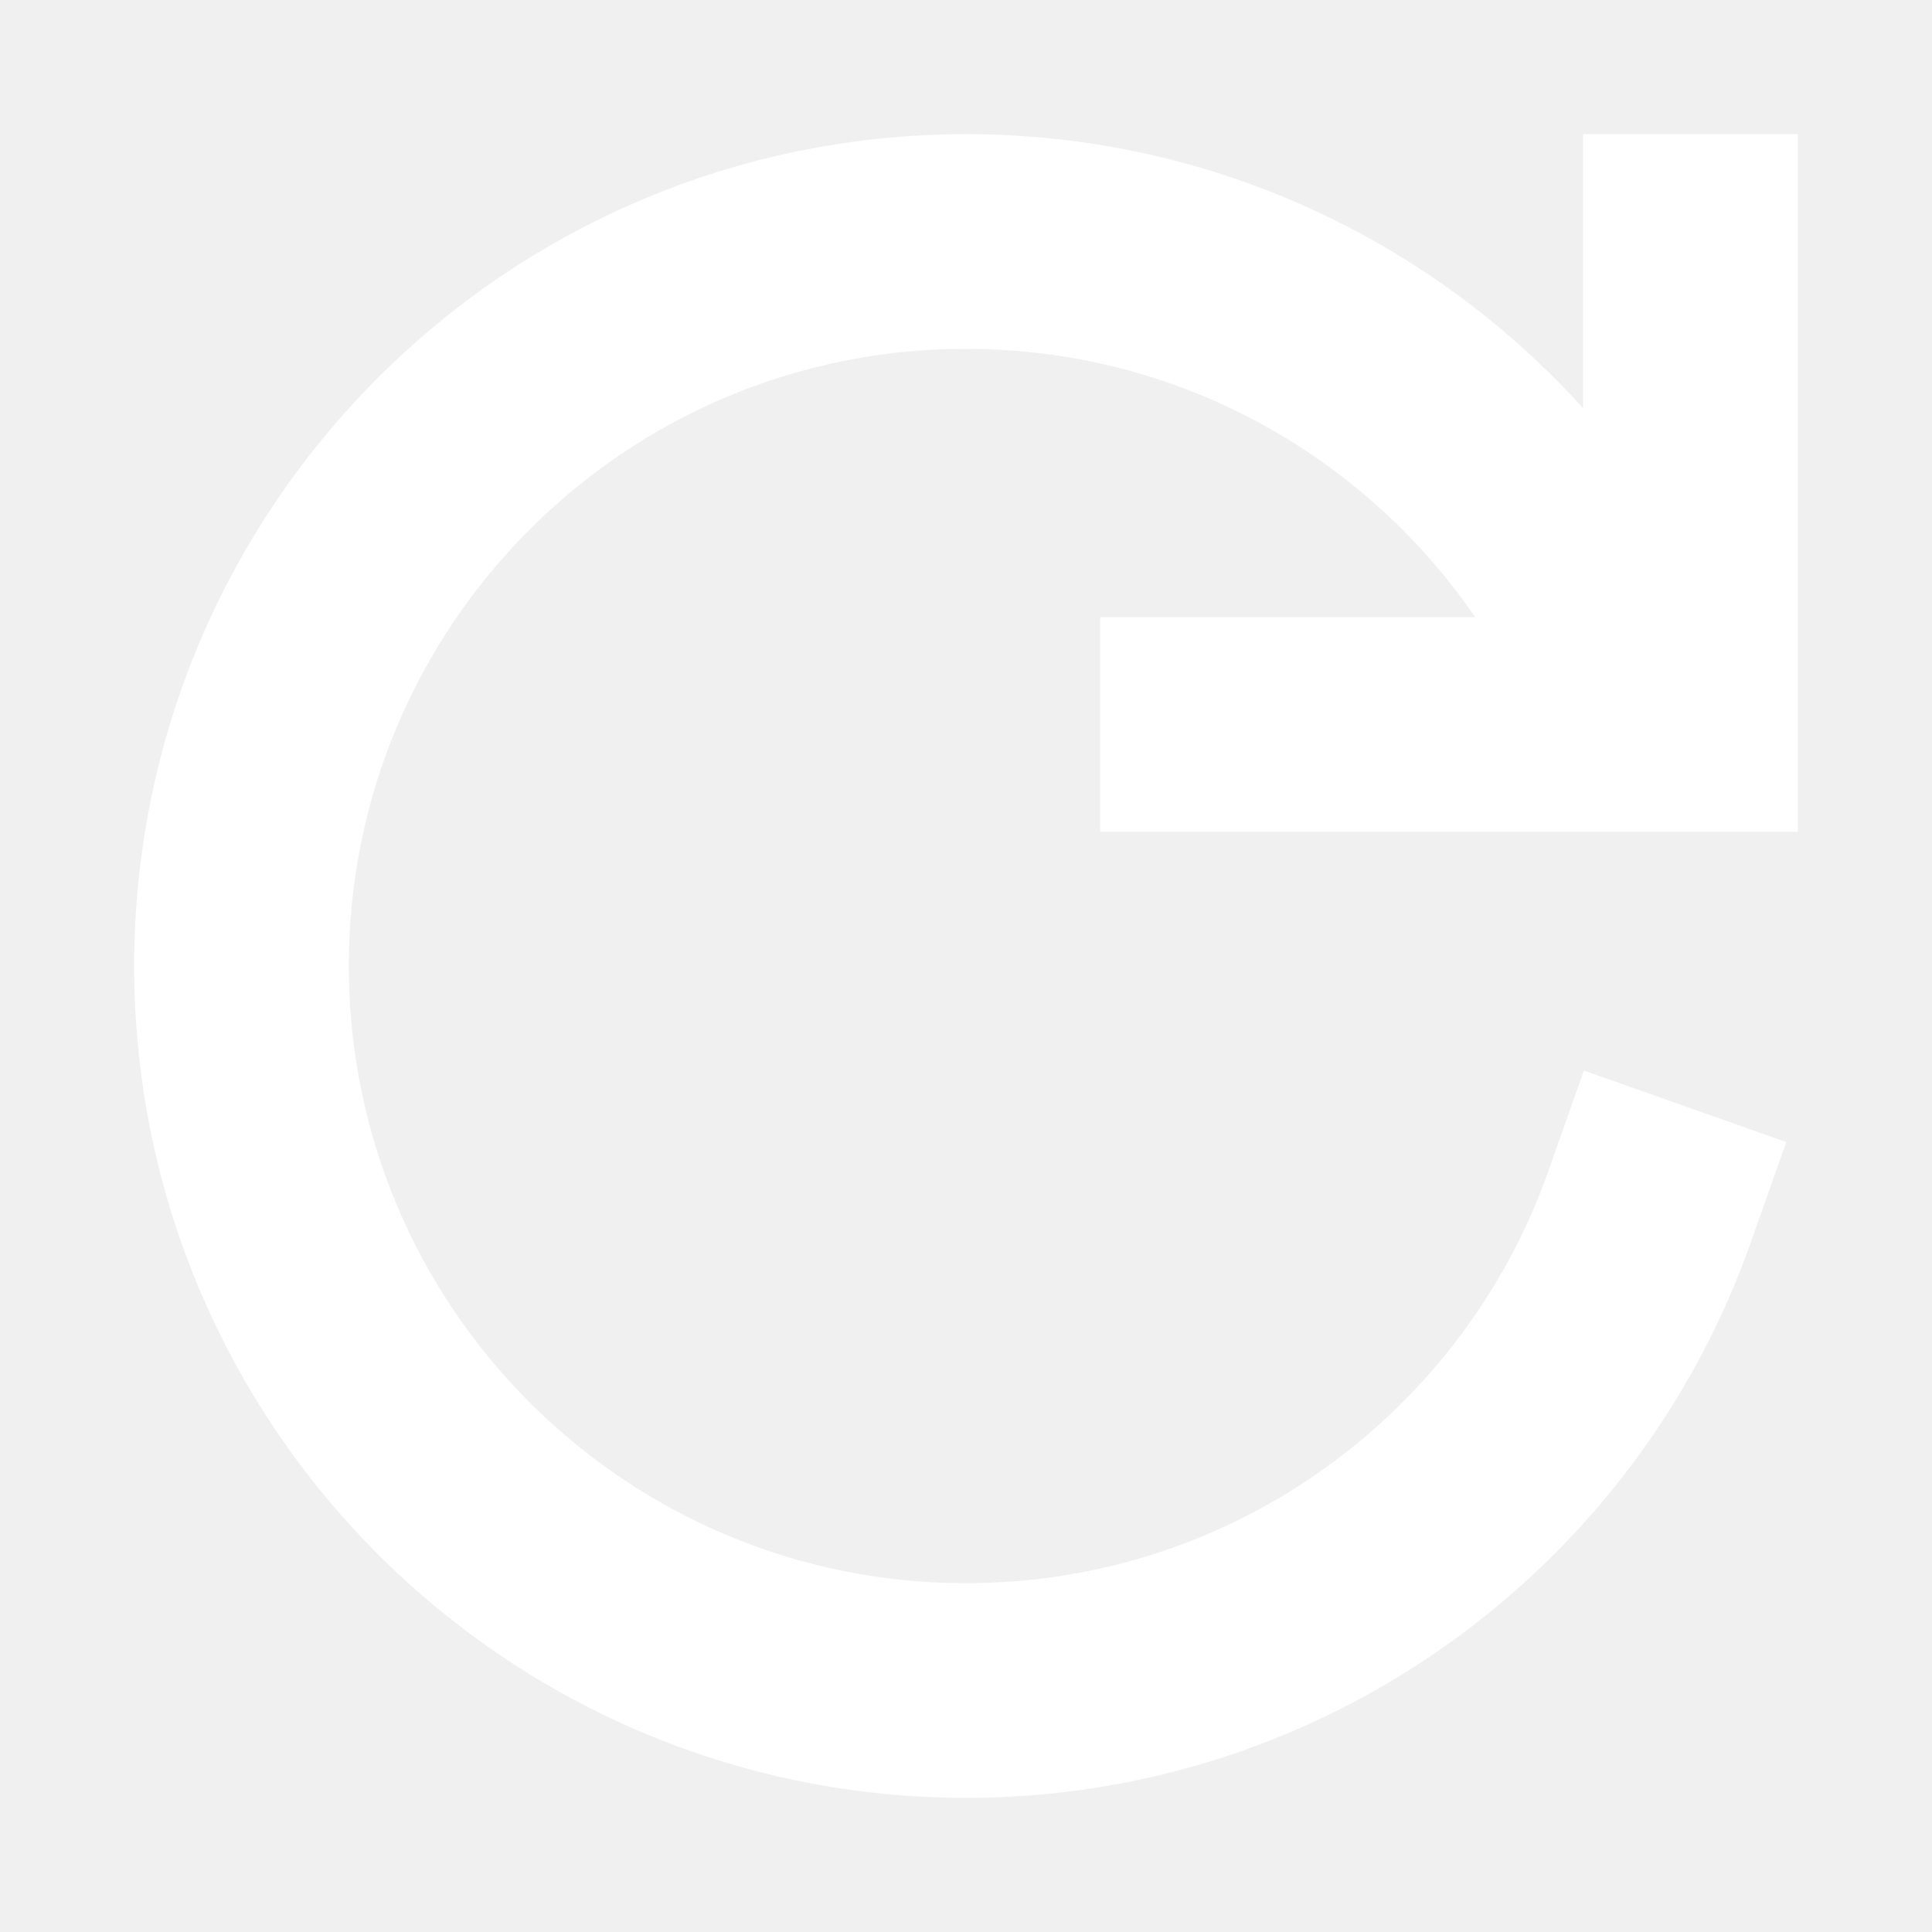
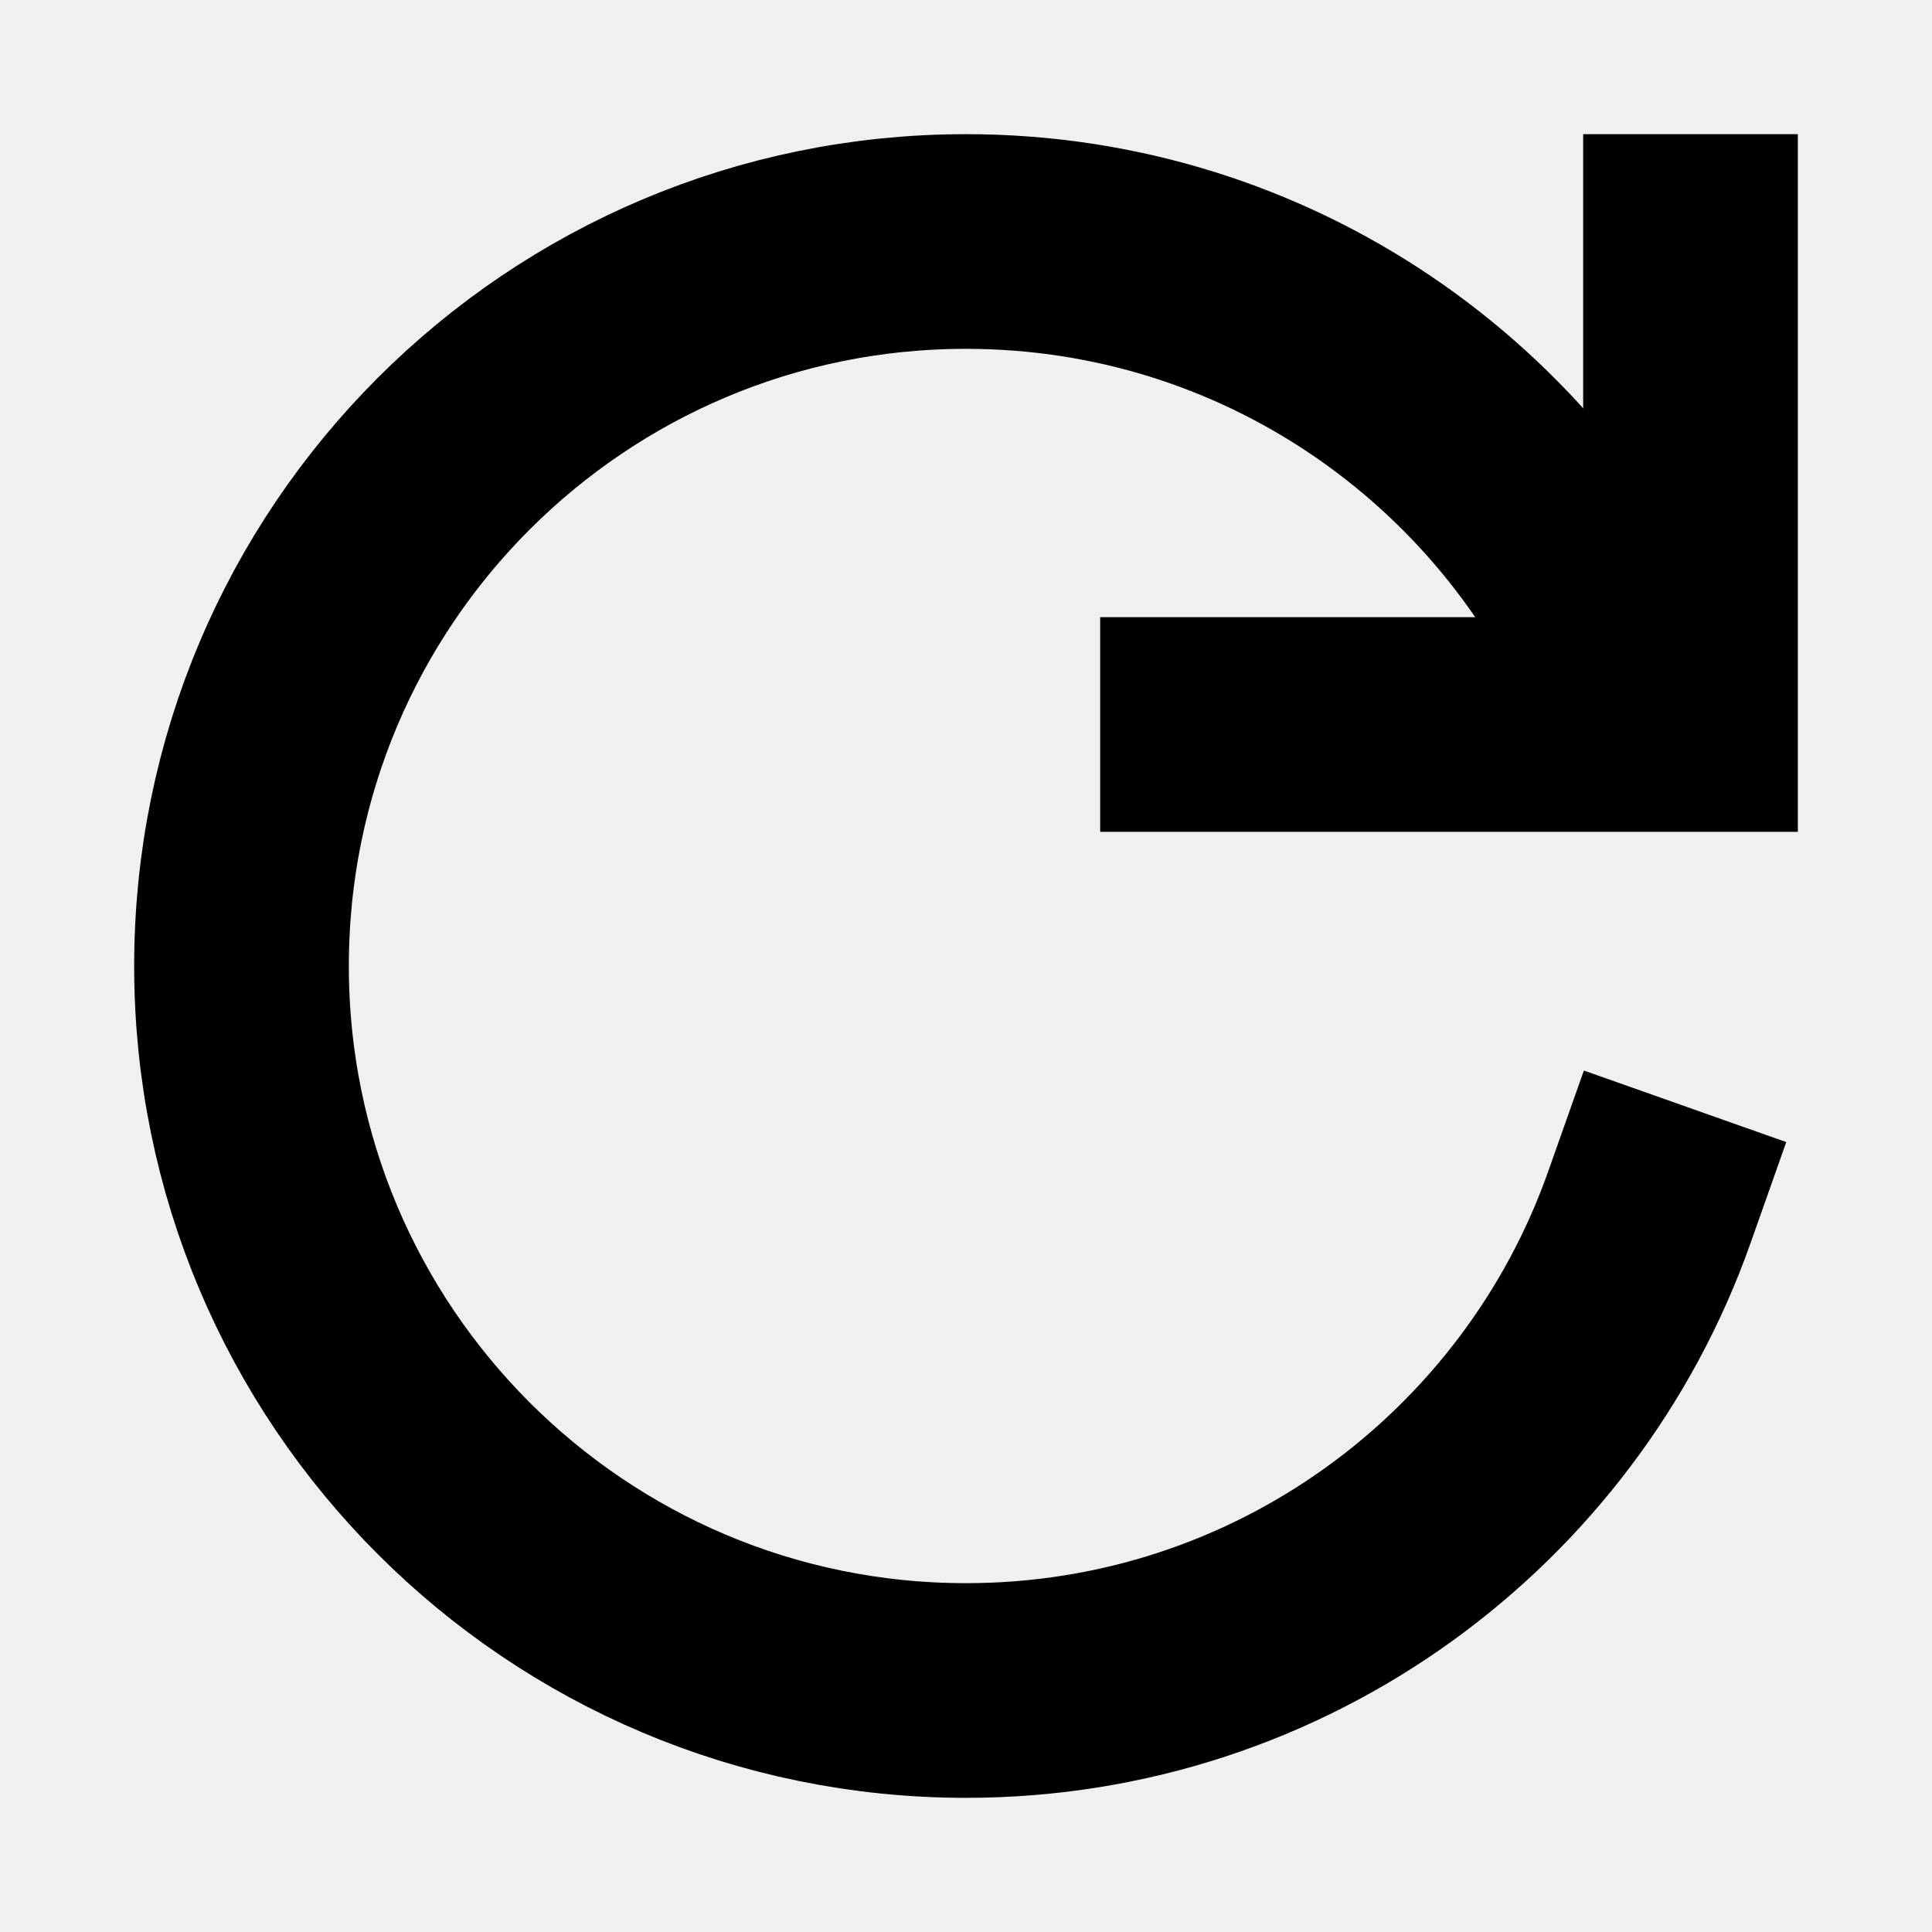
<svg xmlns="http://www.w3.org/2000/svg" width="18" height="18" viewBox="0 0 18 18" fill="none">
-   <path d="M15.366 11.25C14.439 13.872 11.939 15.75 9 15.75C5.272 15.75 2.25 12.728 2.25 9C2.25 5.272 5.272 2.25 9 2.25C11.797 2.25 14.196 3.951 15.221 6.375" stroke="white" stroke-width="2" stroke-linecap="square" stroke-linejoin="round" />
-   <path d="M11.25 6.75H13.5H15.75V4.5V2.25" stroke="white" stroke-width="2" stroke-linecap="square" />
+   <path d="M15.366 11.25C14.439 13.872 11.939 15.75 9 15.75C5.272 15.75 2.25 12.728 2.25 9C2.25 5.272 5.272 2.25 9 2.25C11.797 2.25 14.196 3.951 15.221 6.375" stroke="currentColor" stroke-width="2" stroke-linecap="square" stroke-linejoin="round" />
+   <path d="M11.25 6.75H13.5H15.75V4.5V2.25" stroke="currentColor" stroke-width="2" stroke-linecap="square" />
</svg>
